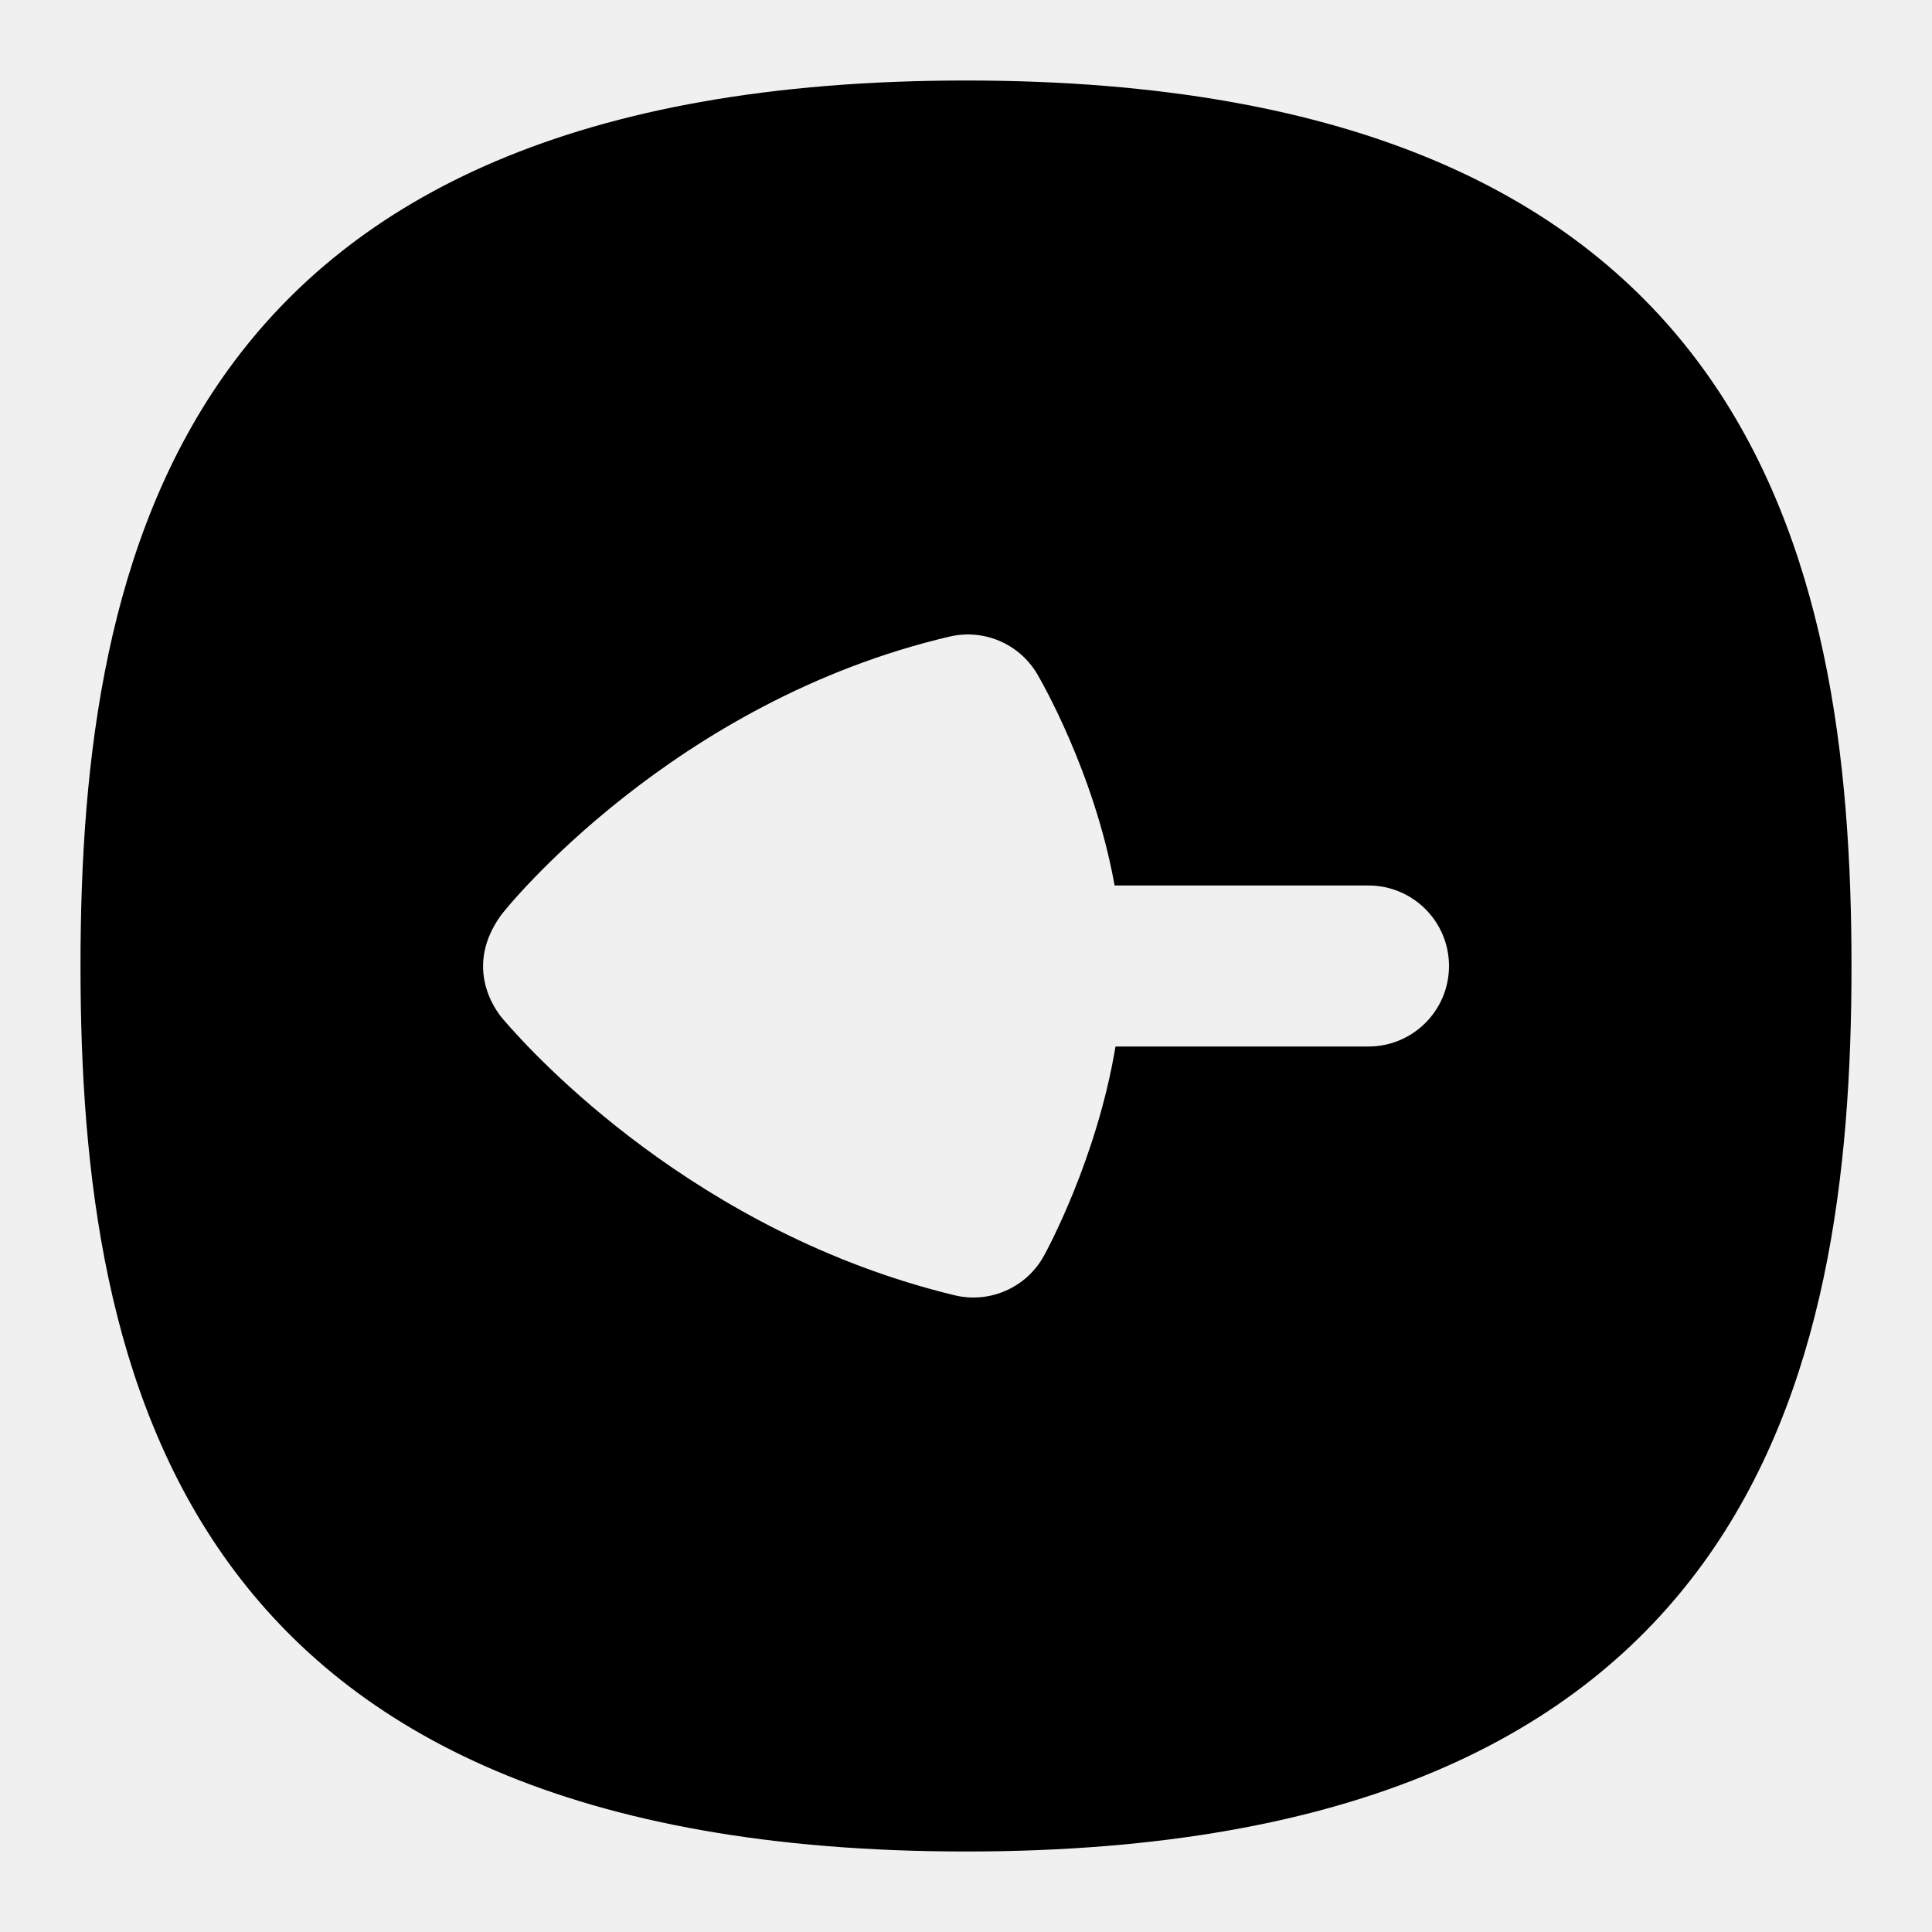
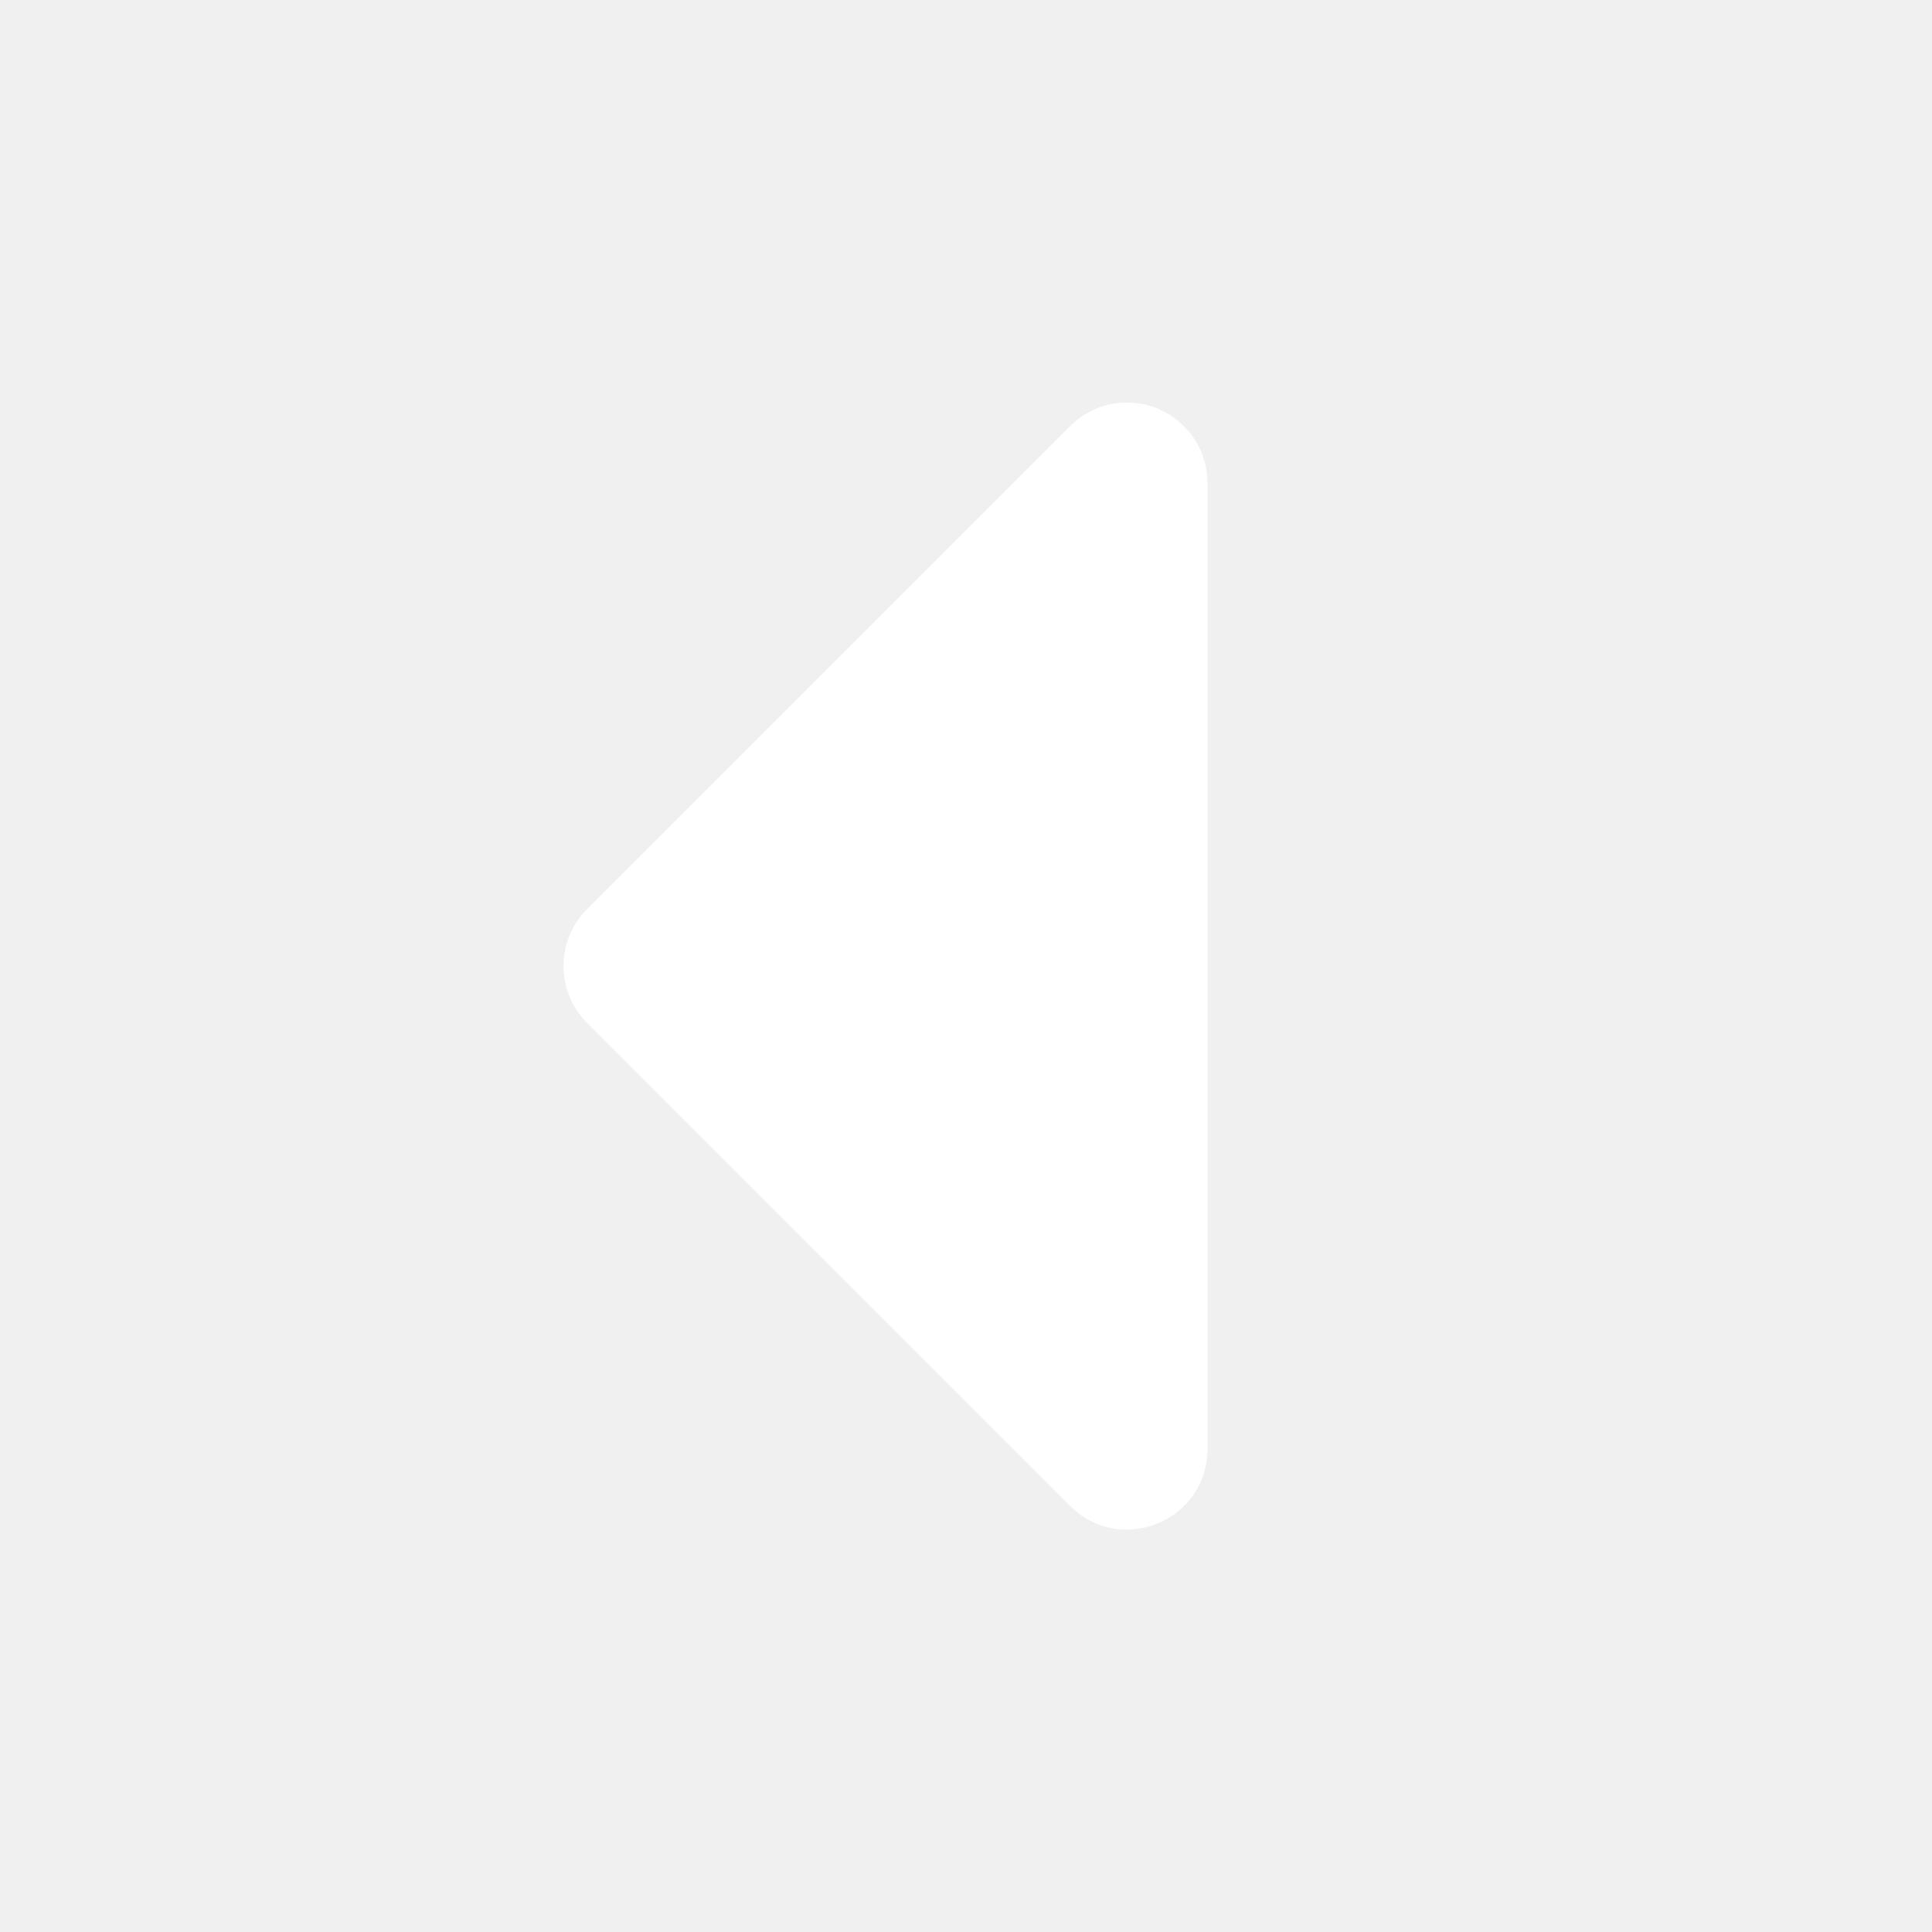
- <svg xmlns="http://www.w3.org/2000/svg" id="Layer_1" data-name="Layer 1" viewBox="0 0 24 24">
-   <path d="M23,12c0-5.122-1.25-11-11-11S1,6.878,1,12s1.25,11,11,11,11-5.878,11-11Zm-11.143,4.09c-3.206-.776-5.225-2.982-5.604-3.425-.022-.025-.532-.586-.036-1.287,.08-.113,2.151-2.667,5.579-3.47,.426-.1,.867,.089,1.089,.466,.035,.059,.708,1.214,.961,2.626h3.154c.552,0,1,.448,1,1s-.448,1-1,1h-3.143c-.231,1.396-.857,2.543-.89,2.602-.218,.394-.672,.594-1.11,.488Z" />
+ <svg xmlns="http://www.w3.org/2000/svg" width="24" height="24" viewBox="0 0 24 24" fill="#ffffff" class="icon icon-tabler icons-tabler-filled icon-tabler-caret-left">
+   <path stroke="none" d="M0 0h24v24H0z" fill="none" />
+   <path d="M13.883 5.007l.058 -.005h.118l.058 .005l.06 .009l.052 .01l.108 .032l.067 .027l.132 .07l.09 .065l.081 .073l.083 .094l.054 .077l.054 .096l.017 .036l.027 .067l.032 .108l.01 .053l.01 .06l.004 .057l.002 .059v12c0 .852 -.986 1.297 -1.623 .783l-.084 -.076l-6 -6a1 1 0 0 1 -.083 -1.32l.083 -.094l6 -6l.094 -.083l.077 -.054l.096 -.054l.036 -.017l.067 -.027l.108 -.032l.053 -.01l.06 -.01z" />
</svg>
